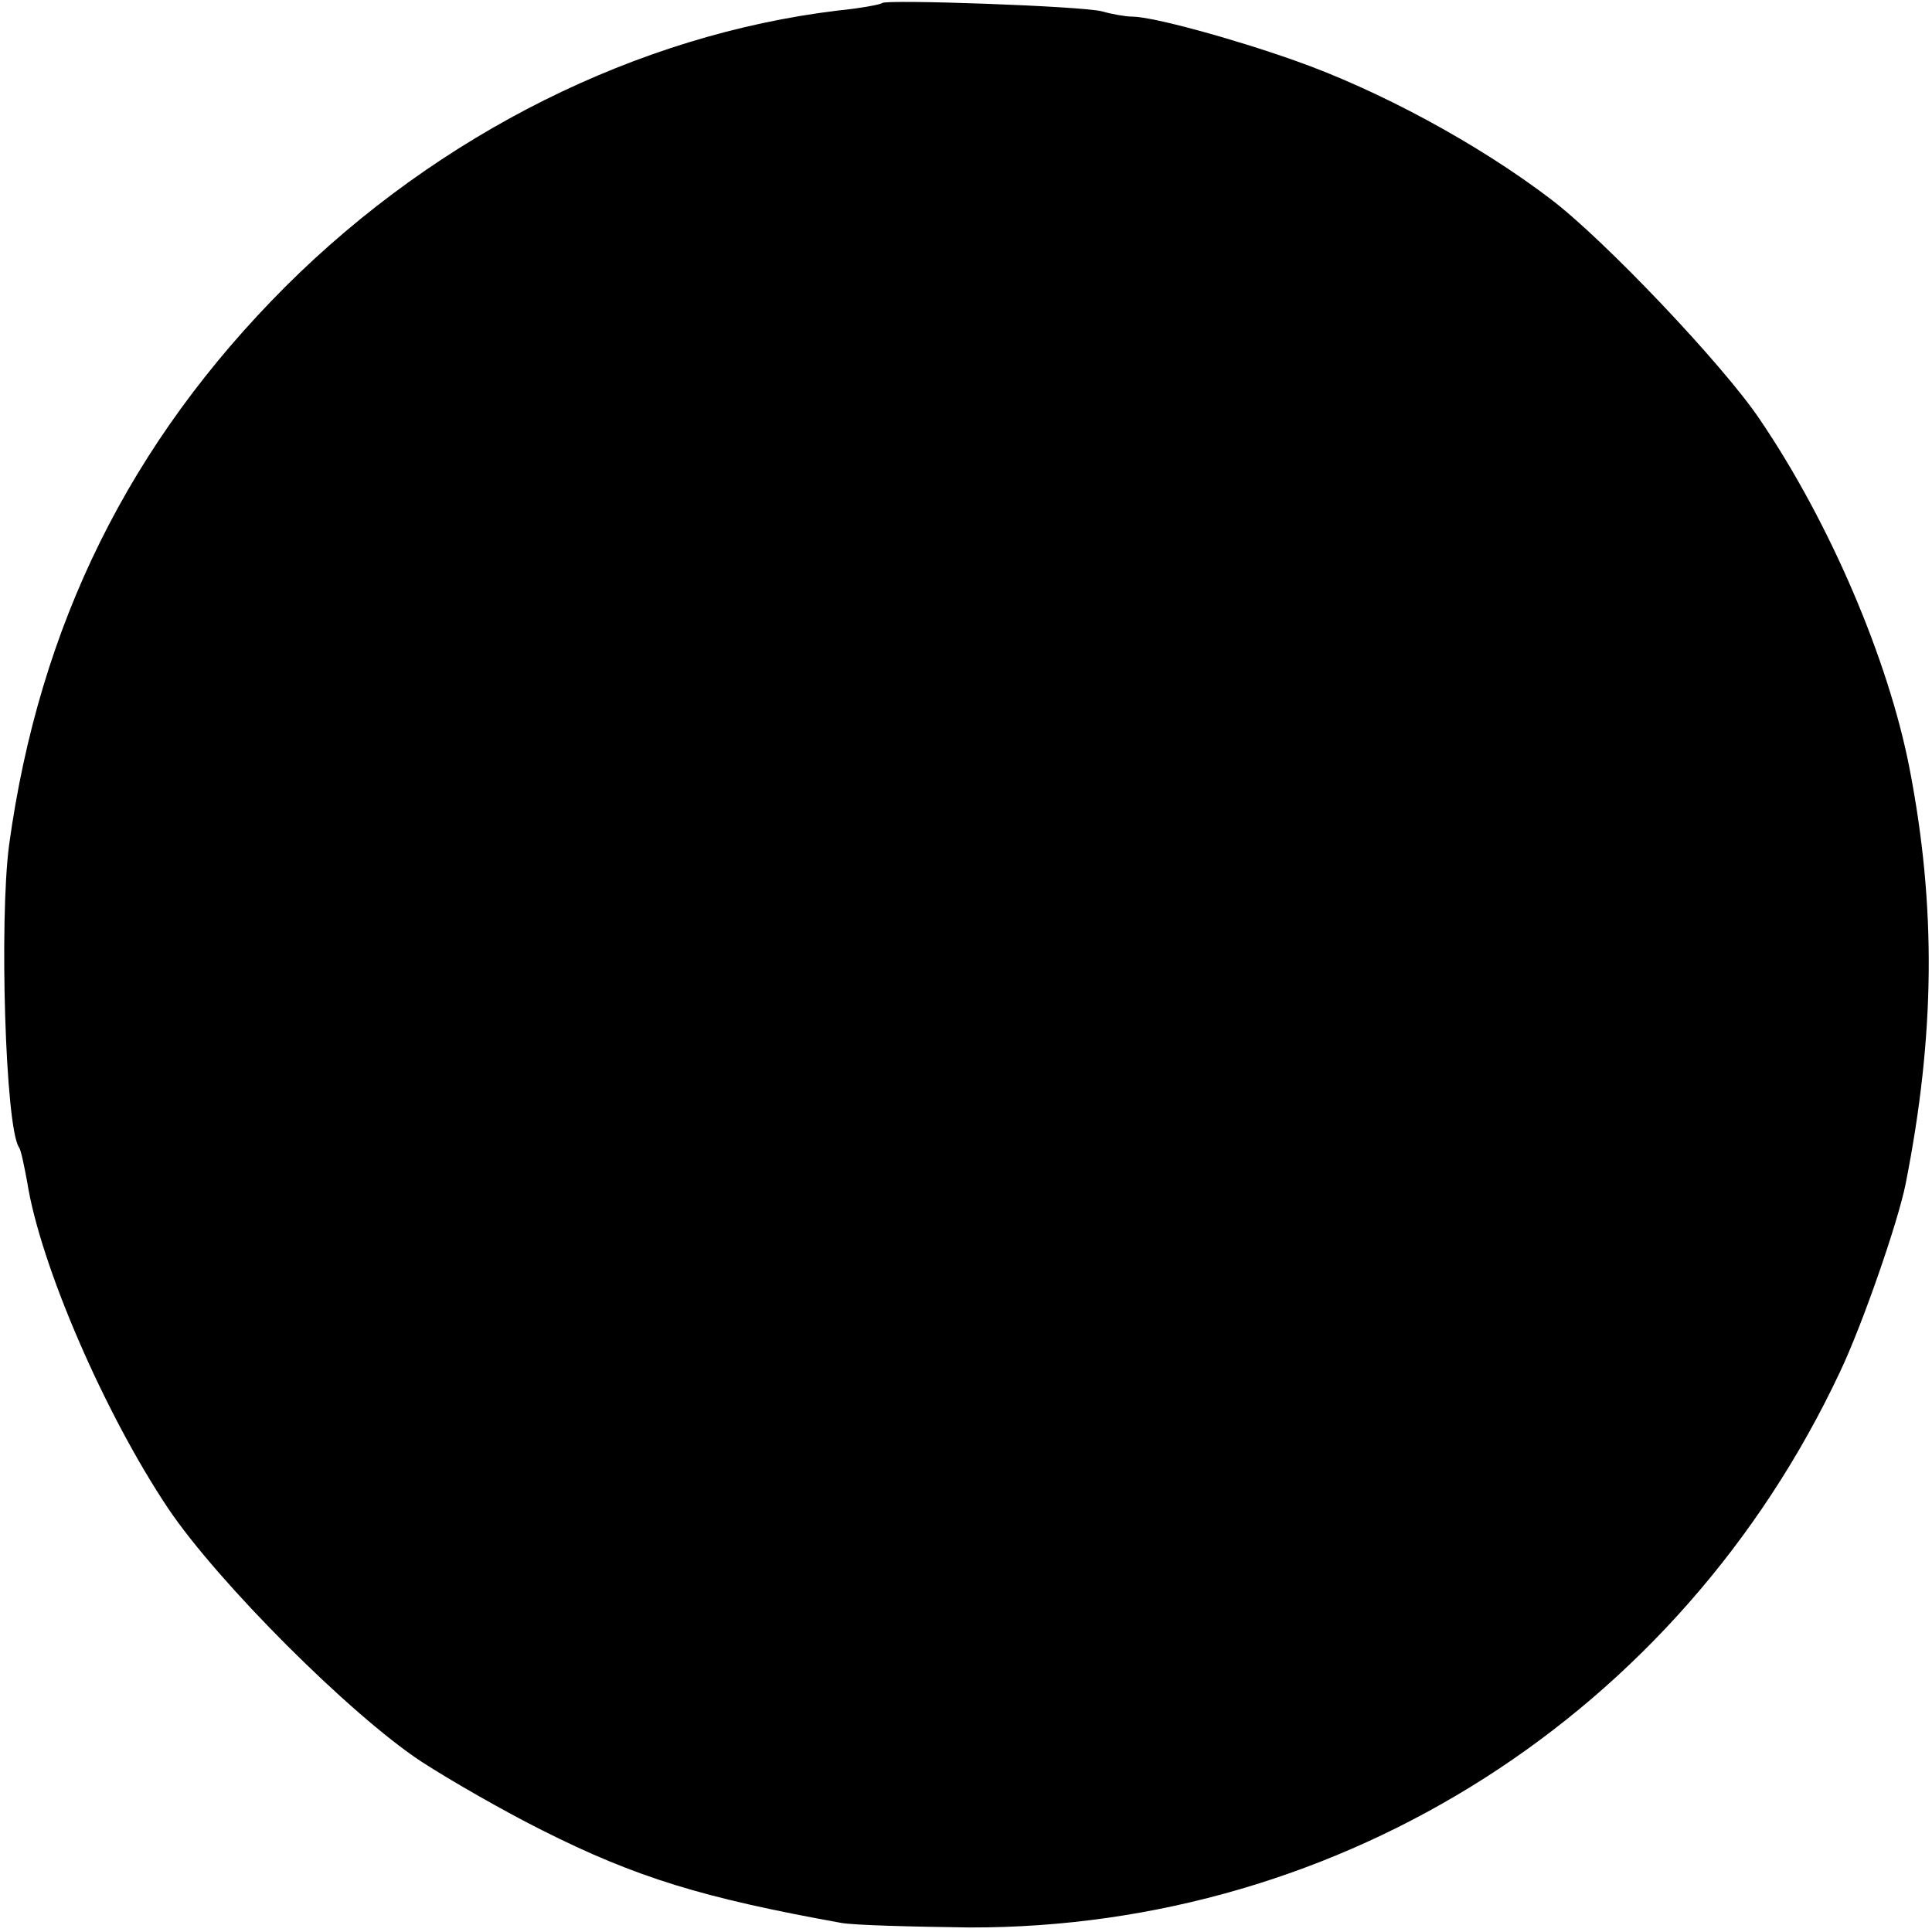
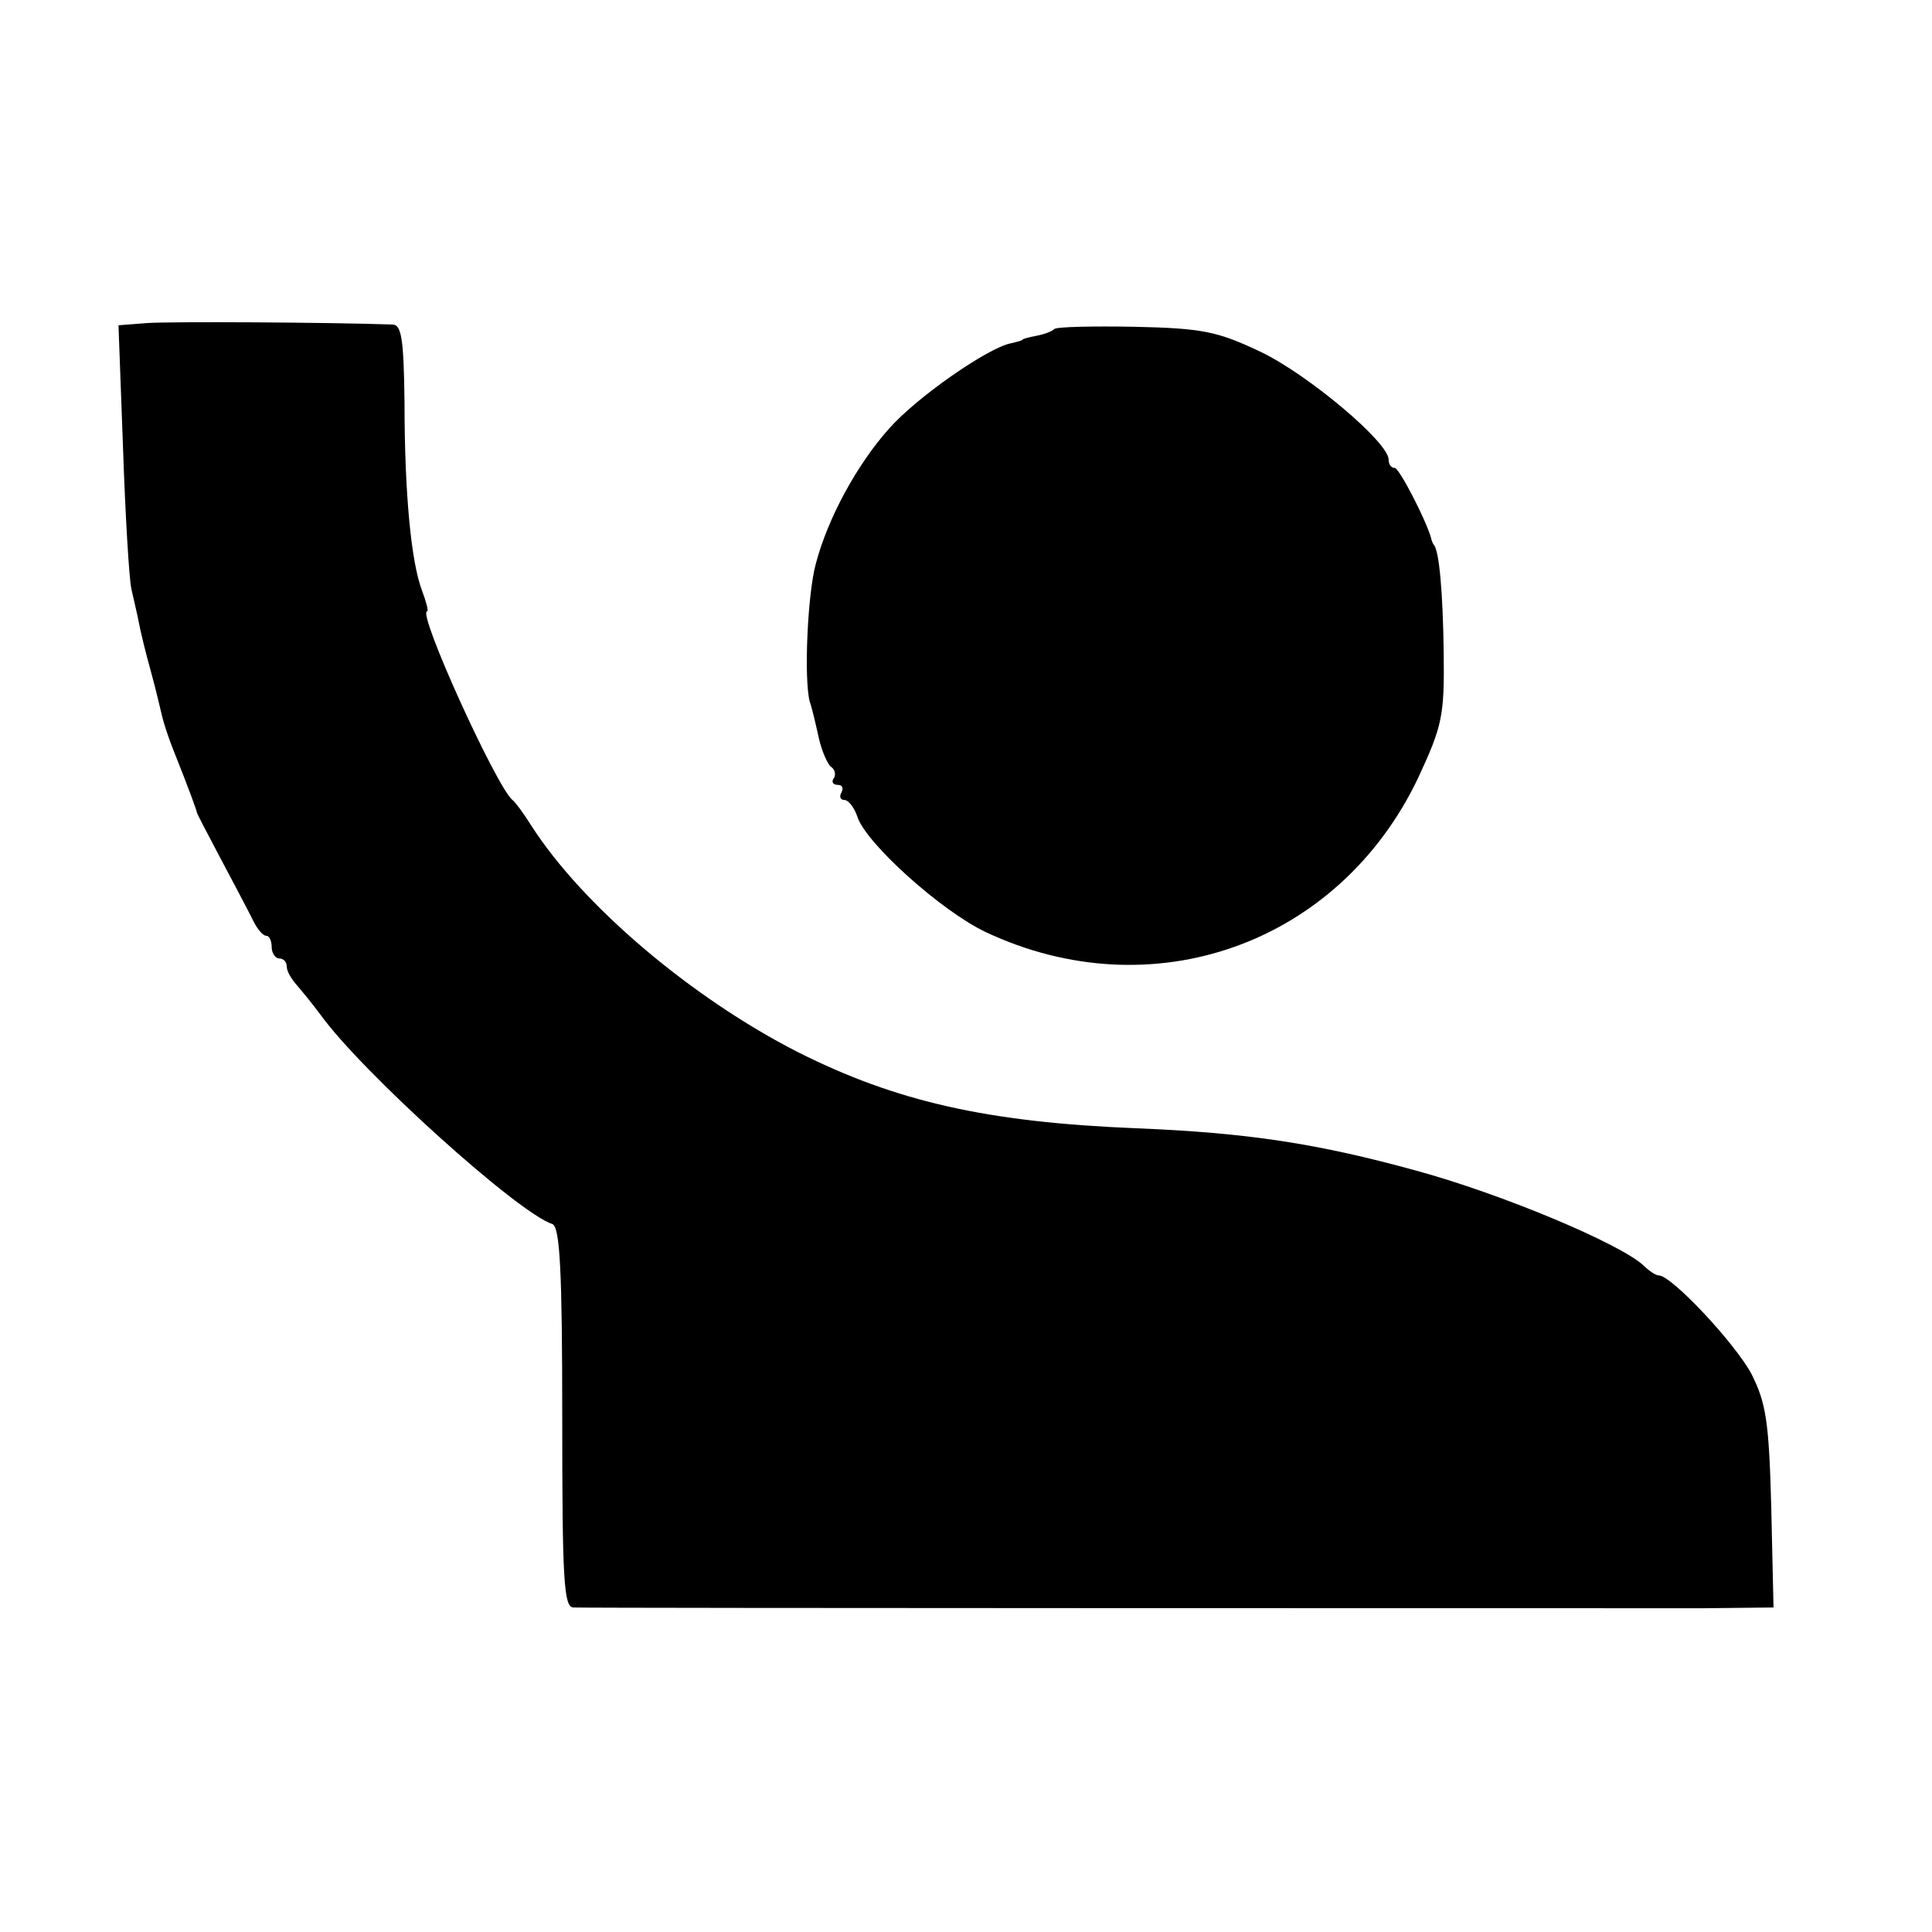
<svg xmlns="http://www.w3.org/2000/svg" version="1.0" width="256pt" height="256pt" viewBox="0 0 256 256" preserveAspectRatio="xMidYMid meet">
  <g transform="translate(0,256) scale(0.1,-0.1)" fill="#000000" stroke="none">
-     <path d="M1169 2556 c-2 -2 -29 -7 -59 -10 -265 -32 -528 -163 -731 -365 -207 -207 -327 -449 -367 -741 -13 -100 -5 -372 13 -400 3 -4 7 -25 11 -46 17 -109 102 -306 187 -433 66 -98 241 -273 335 -335 40 -26 112 -67 160 -91 125 -63 214 -90 397 -123 17 -3 93 -5 170 -6 494 -1 940 283 1153 736 30 63 77 199 87 249 39 197 41 367 5 552 -28 143 -105 324 -198 461 -49 73 -207 239 -277 292 -97 74 -229 145 -340 184 -82 29 -188 58 -215 58 -8 0 -26 3 -40 7 -27 7 -285 16 -291 11z" />
+     <path d="M196 2132 l-39 -3 6 -162 c3 -89 8 -173 11 -187 3 -14 8 -34 10 -45 2 -11 9 -40 16 -65 7 -25 13 -52 15 -60 2 -8 8 -27 14 -42 22 -55 32 -83 32 -85 0 -1 14 -28 31 -60 17 -32 36 -68 42 -80 6 -13 14 -23 19 -23 4 0 7 -7 7 -15 0 -8 5 -15 10 -15 6 0 10 -5 10 -11 0 -6 6 -16 13 -24 6 -7 21 -25 32 -40 55 -76 261 -262 307 -277 10 -4 13 -63 13 -256 0 -217 2 -252 15 -252 24 -1 1394 -1 1498 -1 l92 1 -3 133 c-3 114 -7 138 -26 176 -21 40 -106 131 -123 131 -4 0 -13 6 -20 13 -31 29 -188 95 -302 126 -131 36 -223 50 -371 56 -196 8 -317 35 -448 101 -141 72 -285 194 -353 300 -10 16 -21 31 -25 34 -21 17 -127 250 -113 250 2 0 -1 12 -7 28 -14 37 -23 127 -23 249 -1 84 -4 103 -16 103 -88 3 -293 4 -324 2z" />
+     <path d="M1397 2124 c-3 -3 -13 -7 -24 -9 -10 -2 -18 -4 -18 -5 0 -1 -7 -3 -16 -5 -30 -6 -124 -71 -161 -113 -42 -47 -81 -118 -97 -179 -11 -40 -16 -153 -8 -183 3 -8 8 -30 12 -48 4 -18 12 -35 16 -38 5 -3 7 -10 4 -15 -4 -5 -1 -9 5 -9 6 0 8 -4 5 -10 -3 -5 -2 -10 4 -10 5 0 13 -10 17 -22 11 -35 111 -125 170 -153 221 -104 468 -16 573 204 32 69 35 82 34 165 -1 81 -6 136 -13 144 -1 1 -3 5 -4 10 -7 24 -42 92 -48 92 -5 0 -8 5 -8 11 0 23 -107 113 -170 143 -57 27 -77 31 -166 33 -56 1 -104 0 -107 -3z" />
  </g>
</svg>
